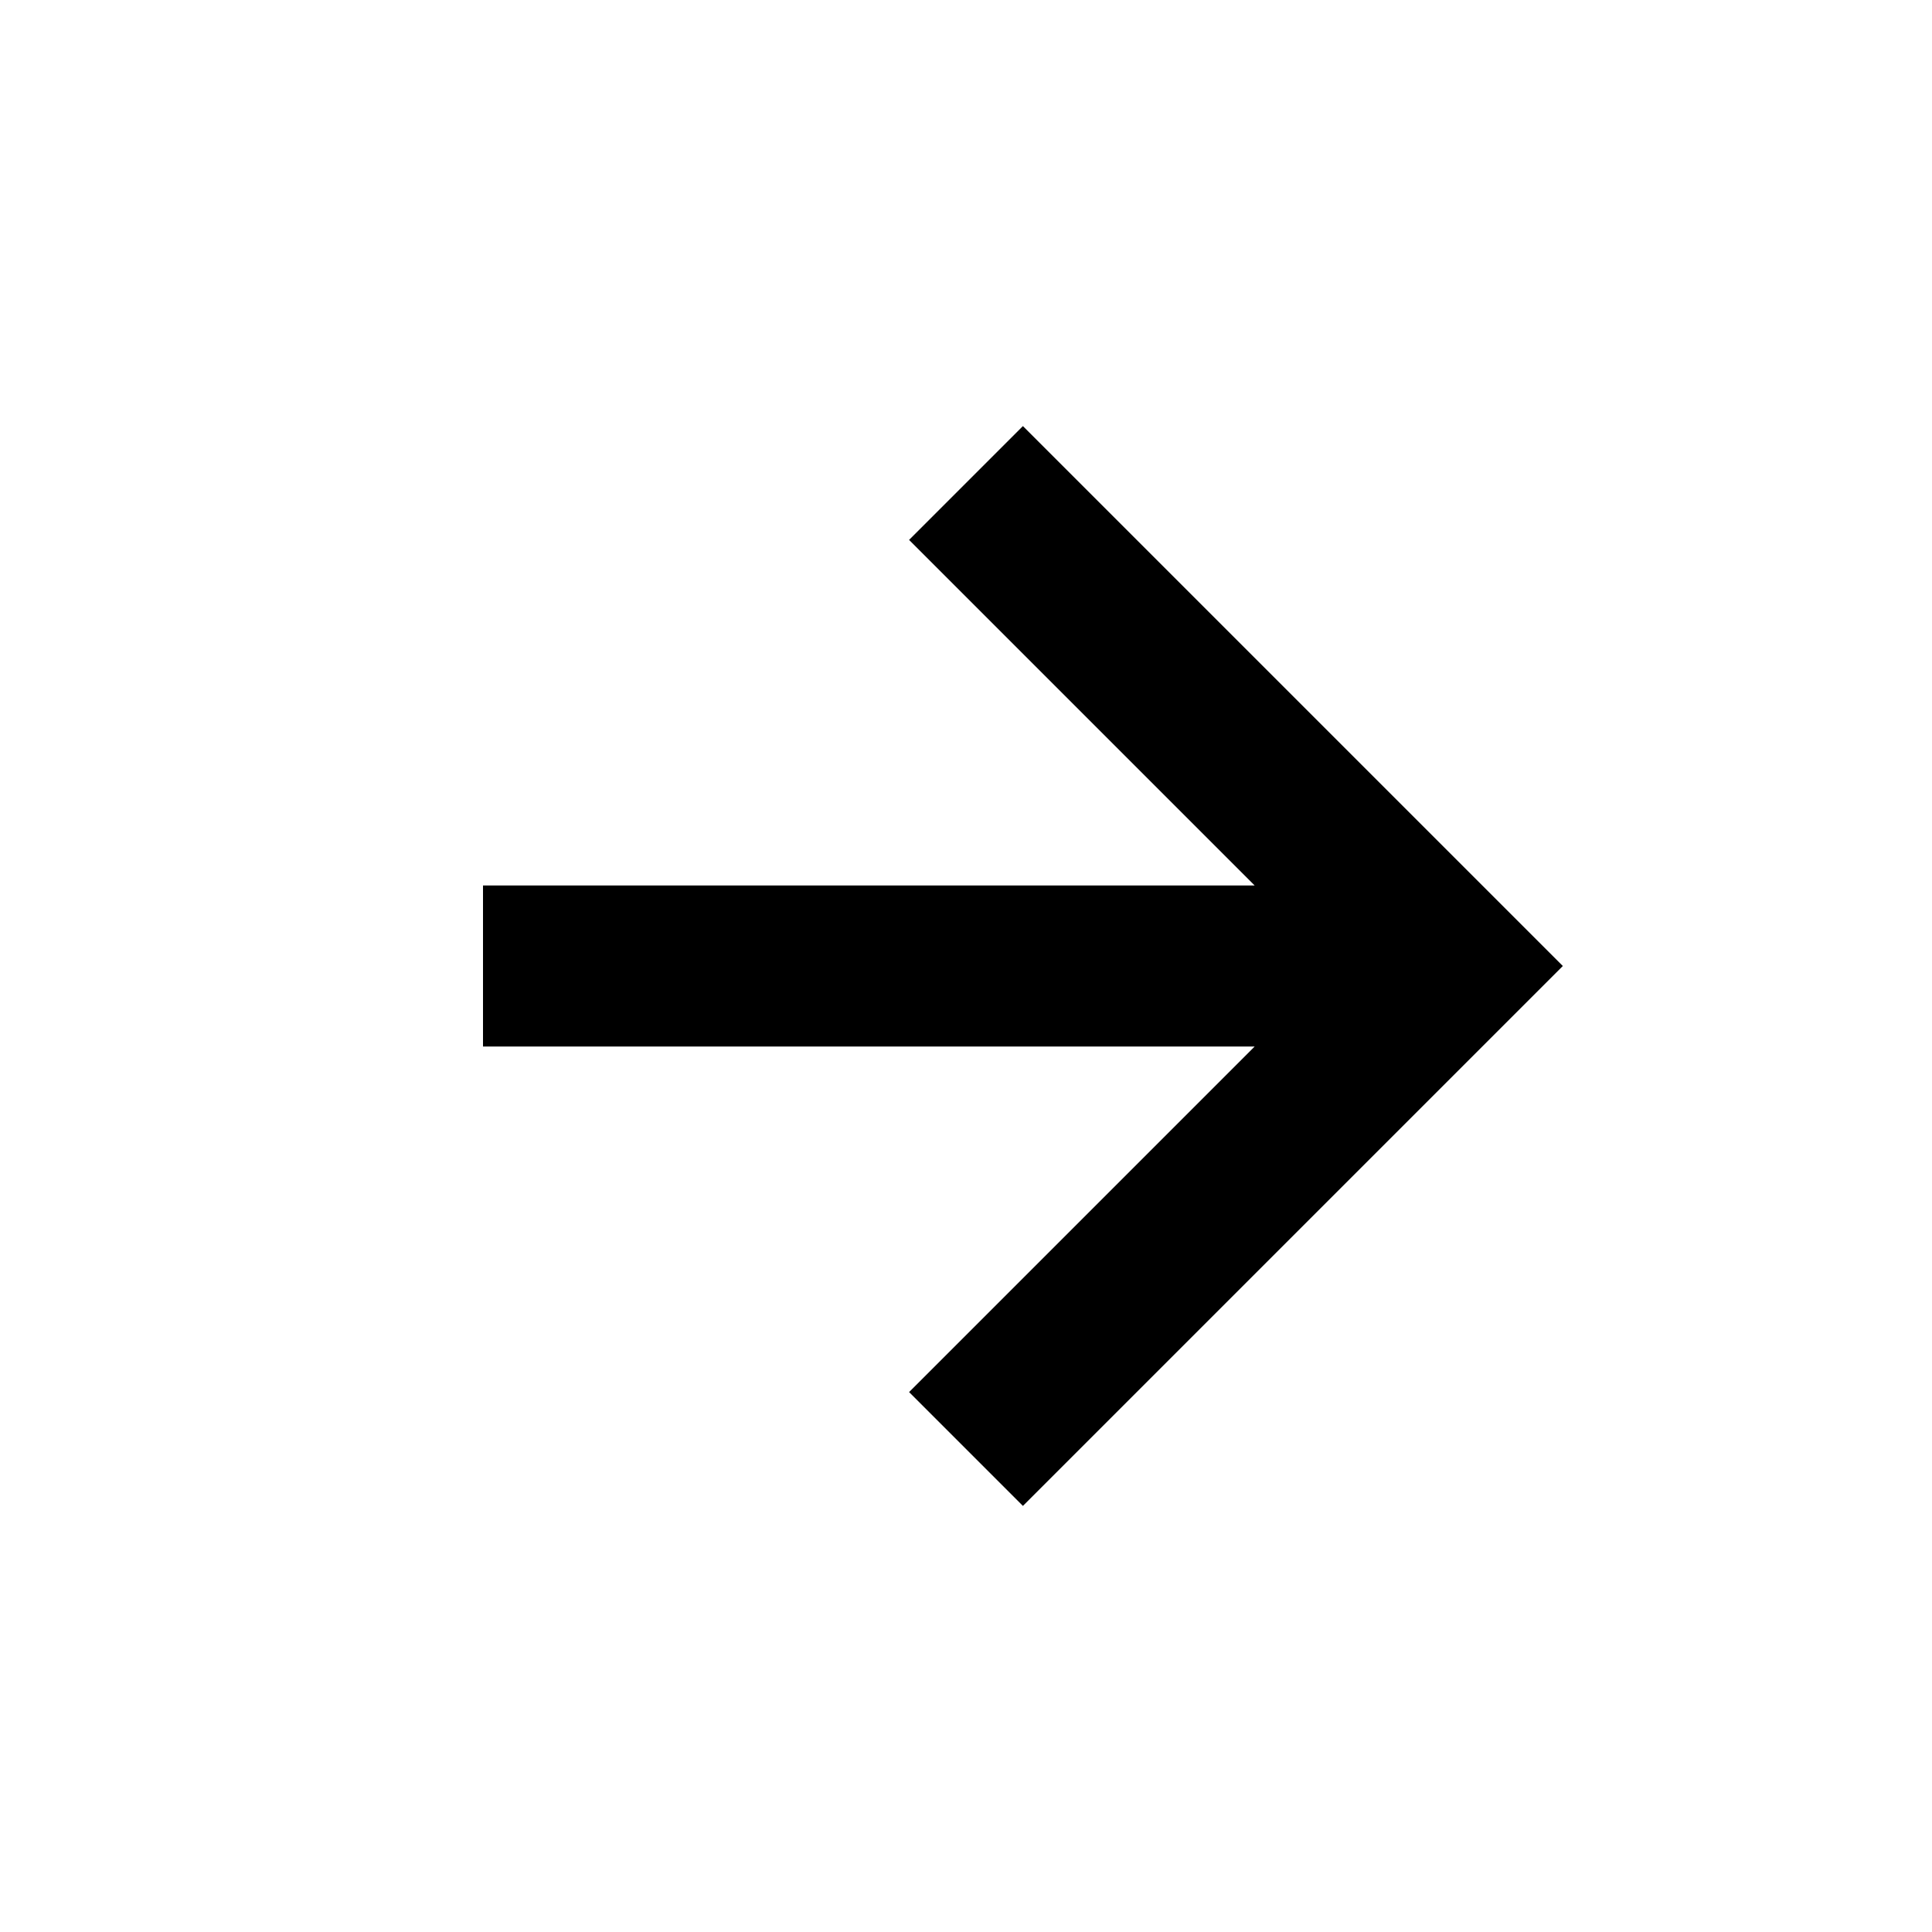
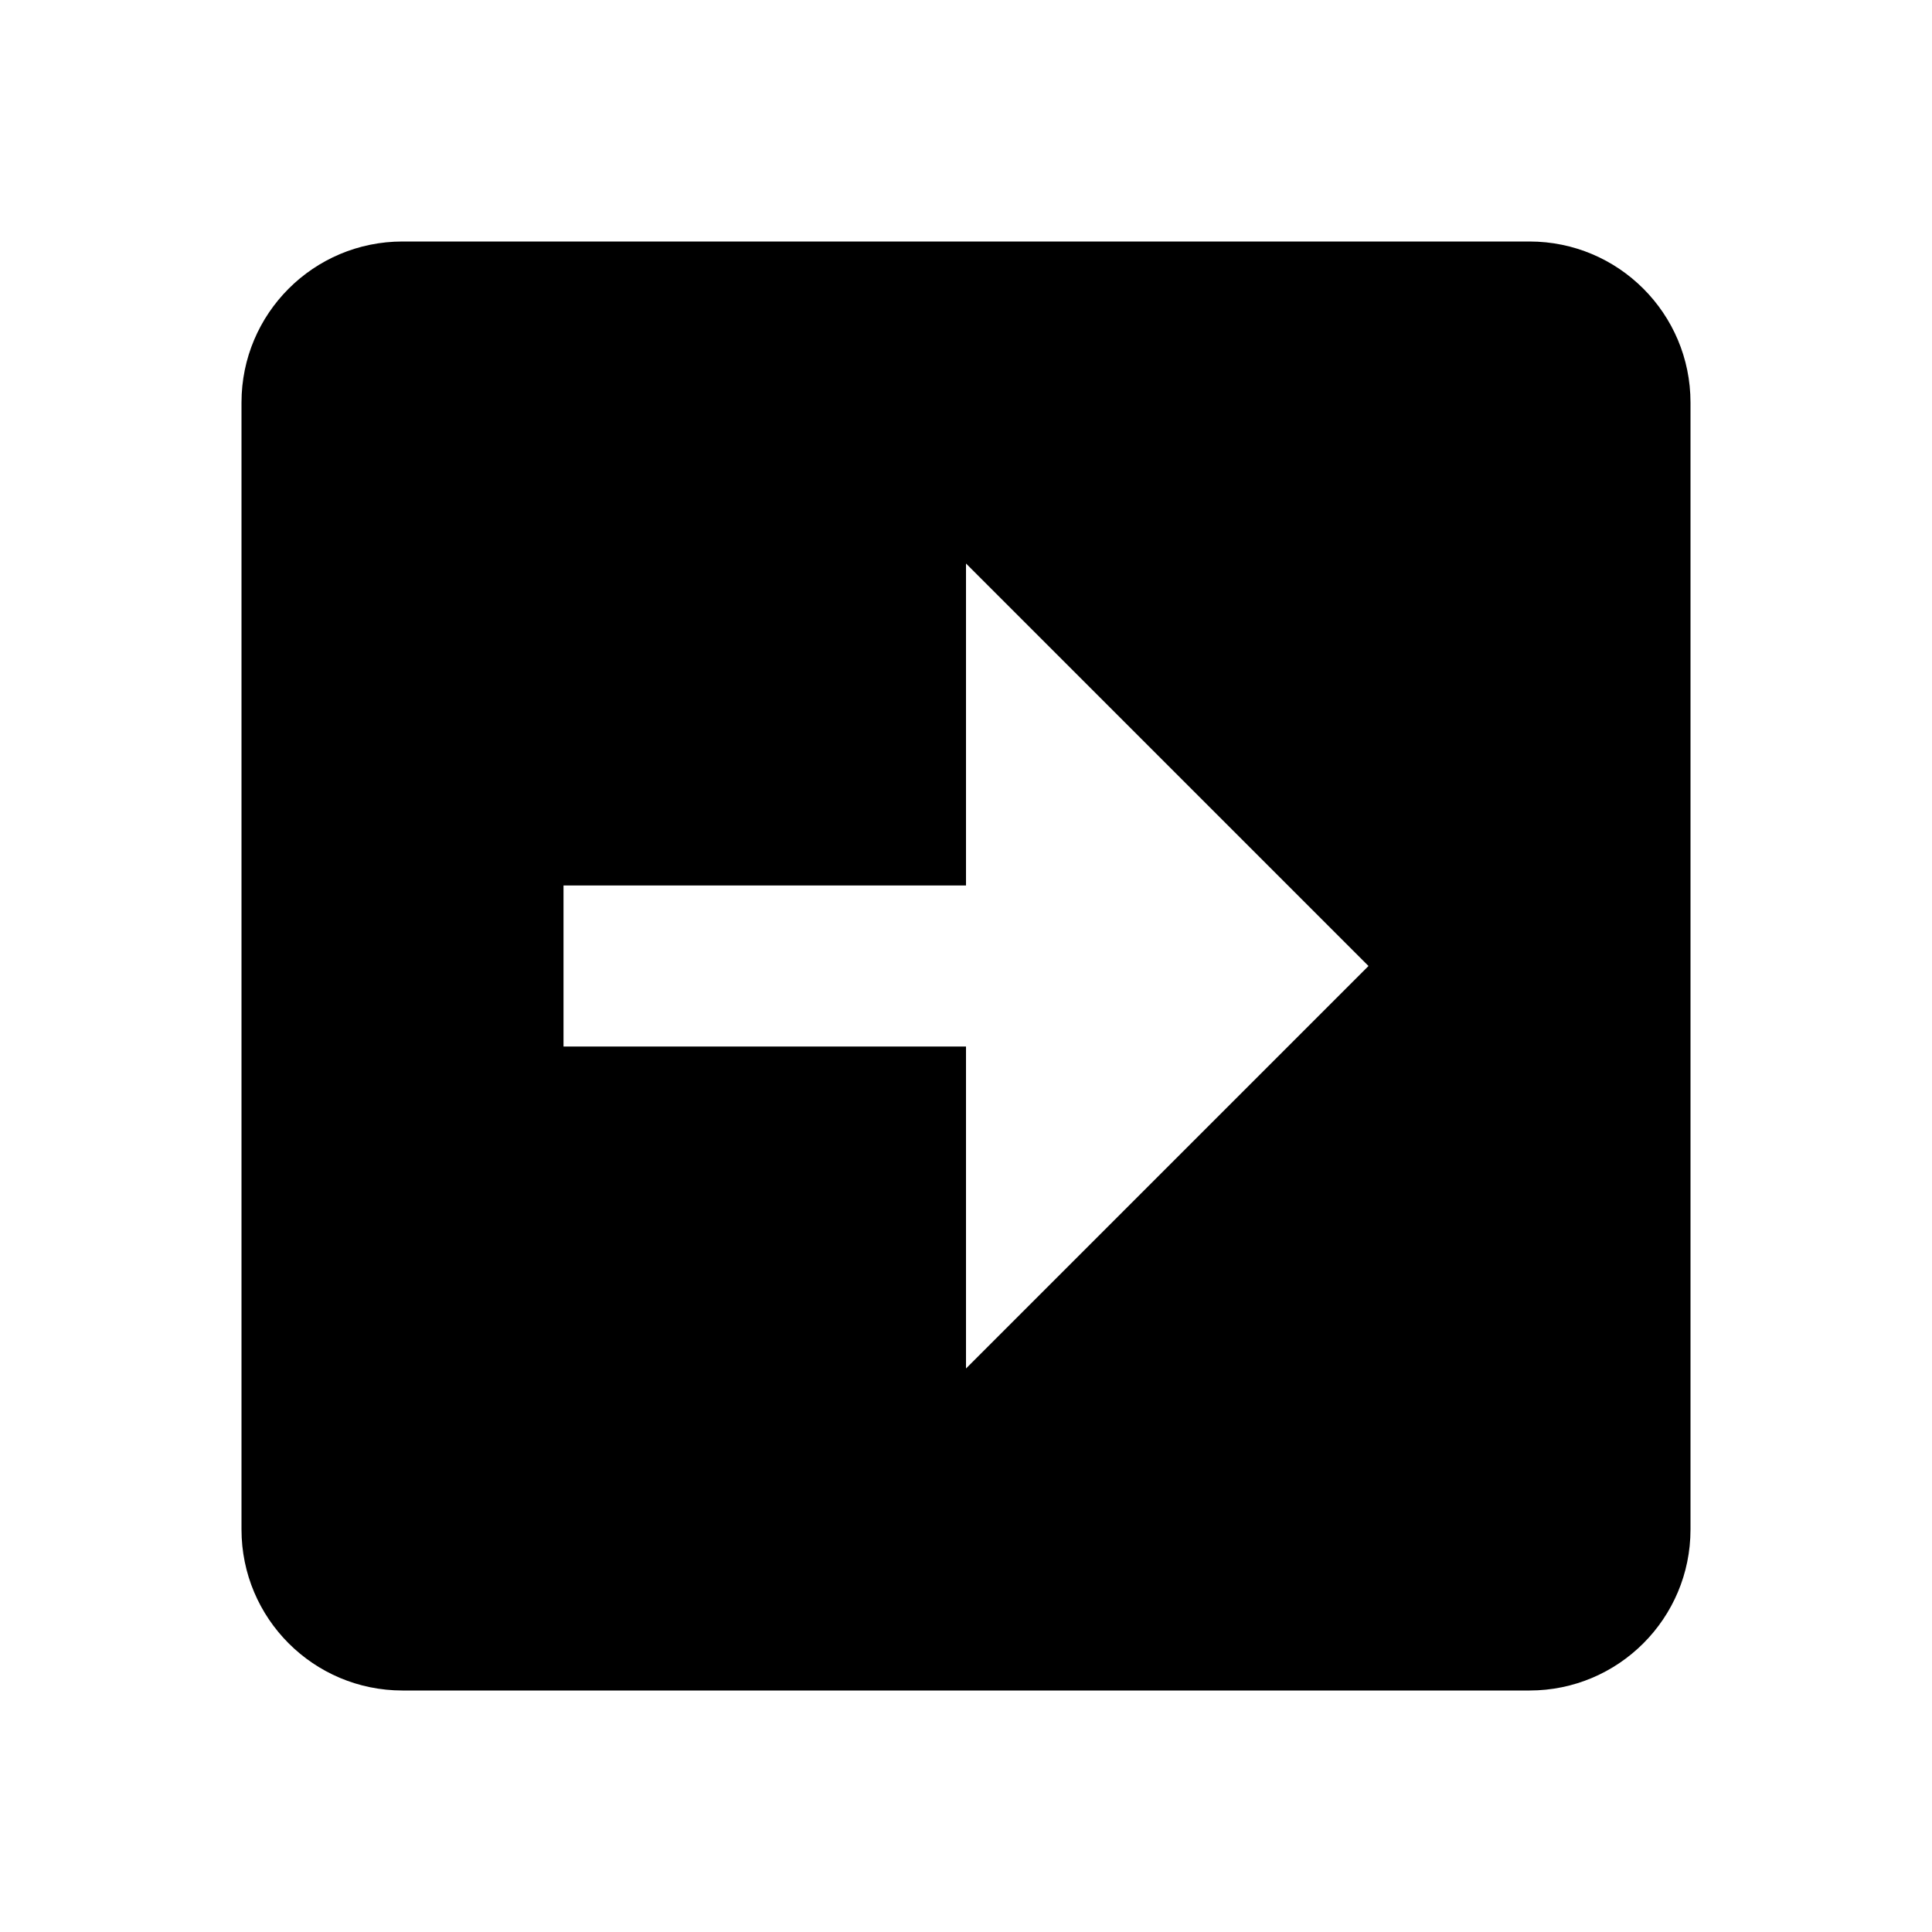
- <svg xmlns="http://www.w3.org/2000/svg" width="24" height="24" viewBox="0 0 24 24" style="fill: rgba(0, 0, 0, 1);transform: ;msFilter:;">
-   <path d="m11.293 17.293 1.414 1.414L19.414 12l-6.707-6.707-1.414 1.414L15.586 11H6v2h9.586z" />
+ <svg xmlns="http://www.w3.org/2000/svg" width="24" height="24" viewBox="0 0 24 24" style="fill:#000;transform: ;msFilter:;">
+   <path d="M3 5v14a2 2 0 0 0 2 2h14a2 2 0 0 0 2-2V5a2 2 0 0 0-2-2H5a2 2 0 0 0-2 2zm4 6h5V7l5 5-5 5v-4H7v-2z" />
</svg>
